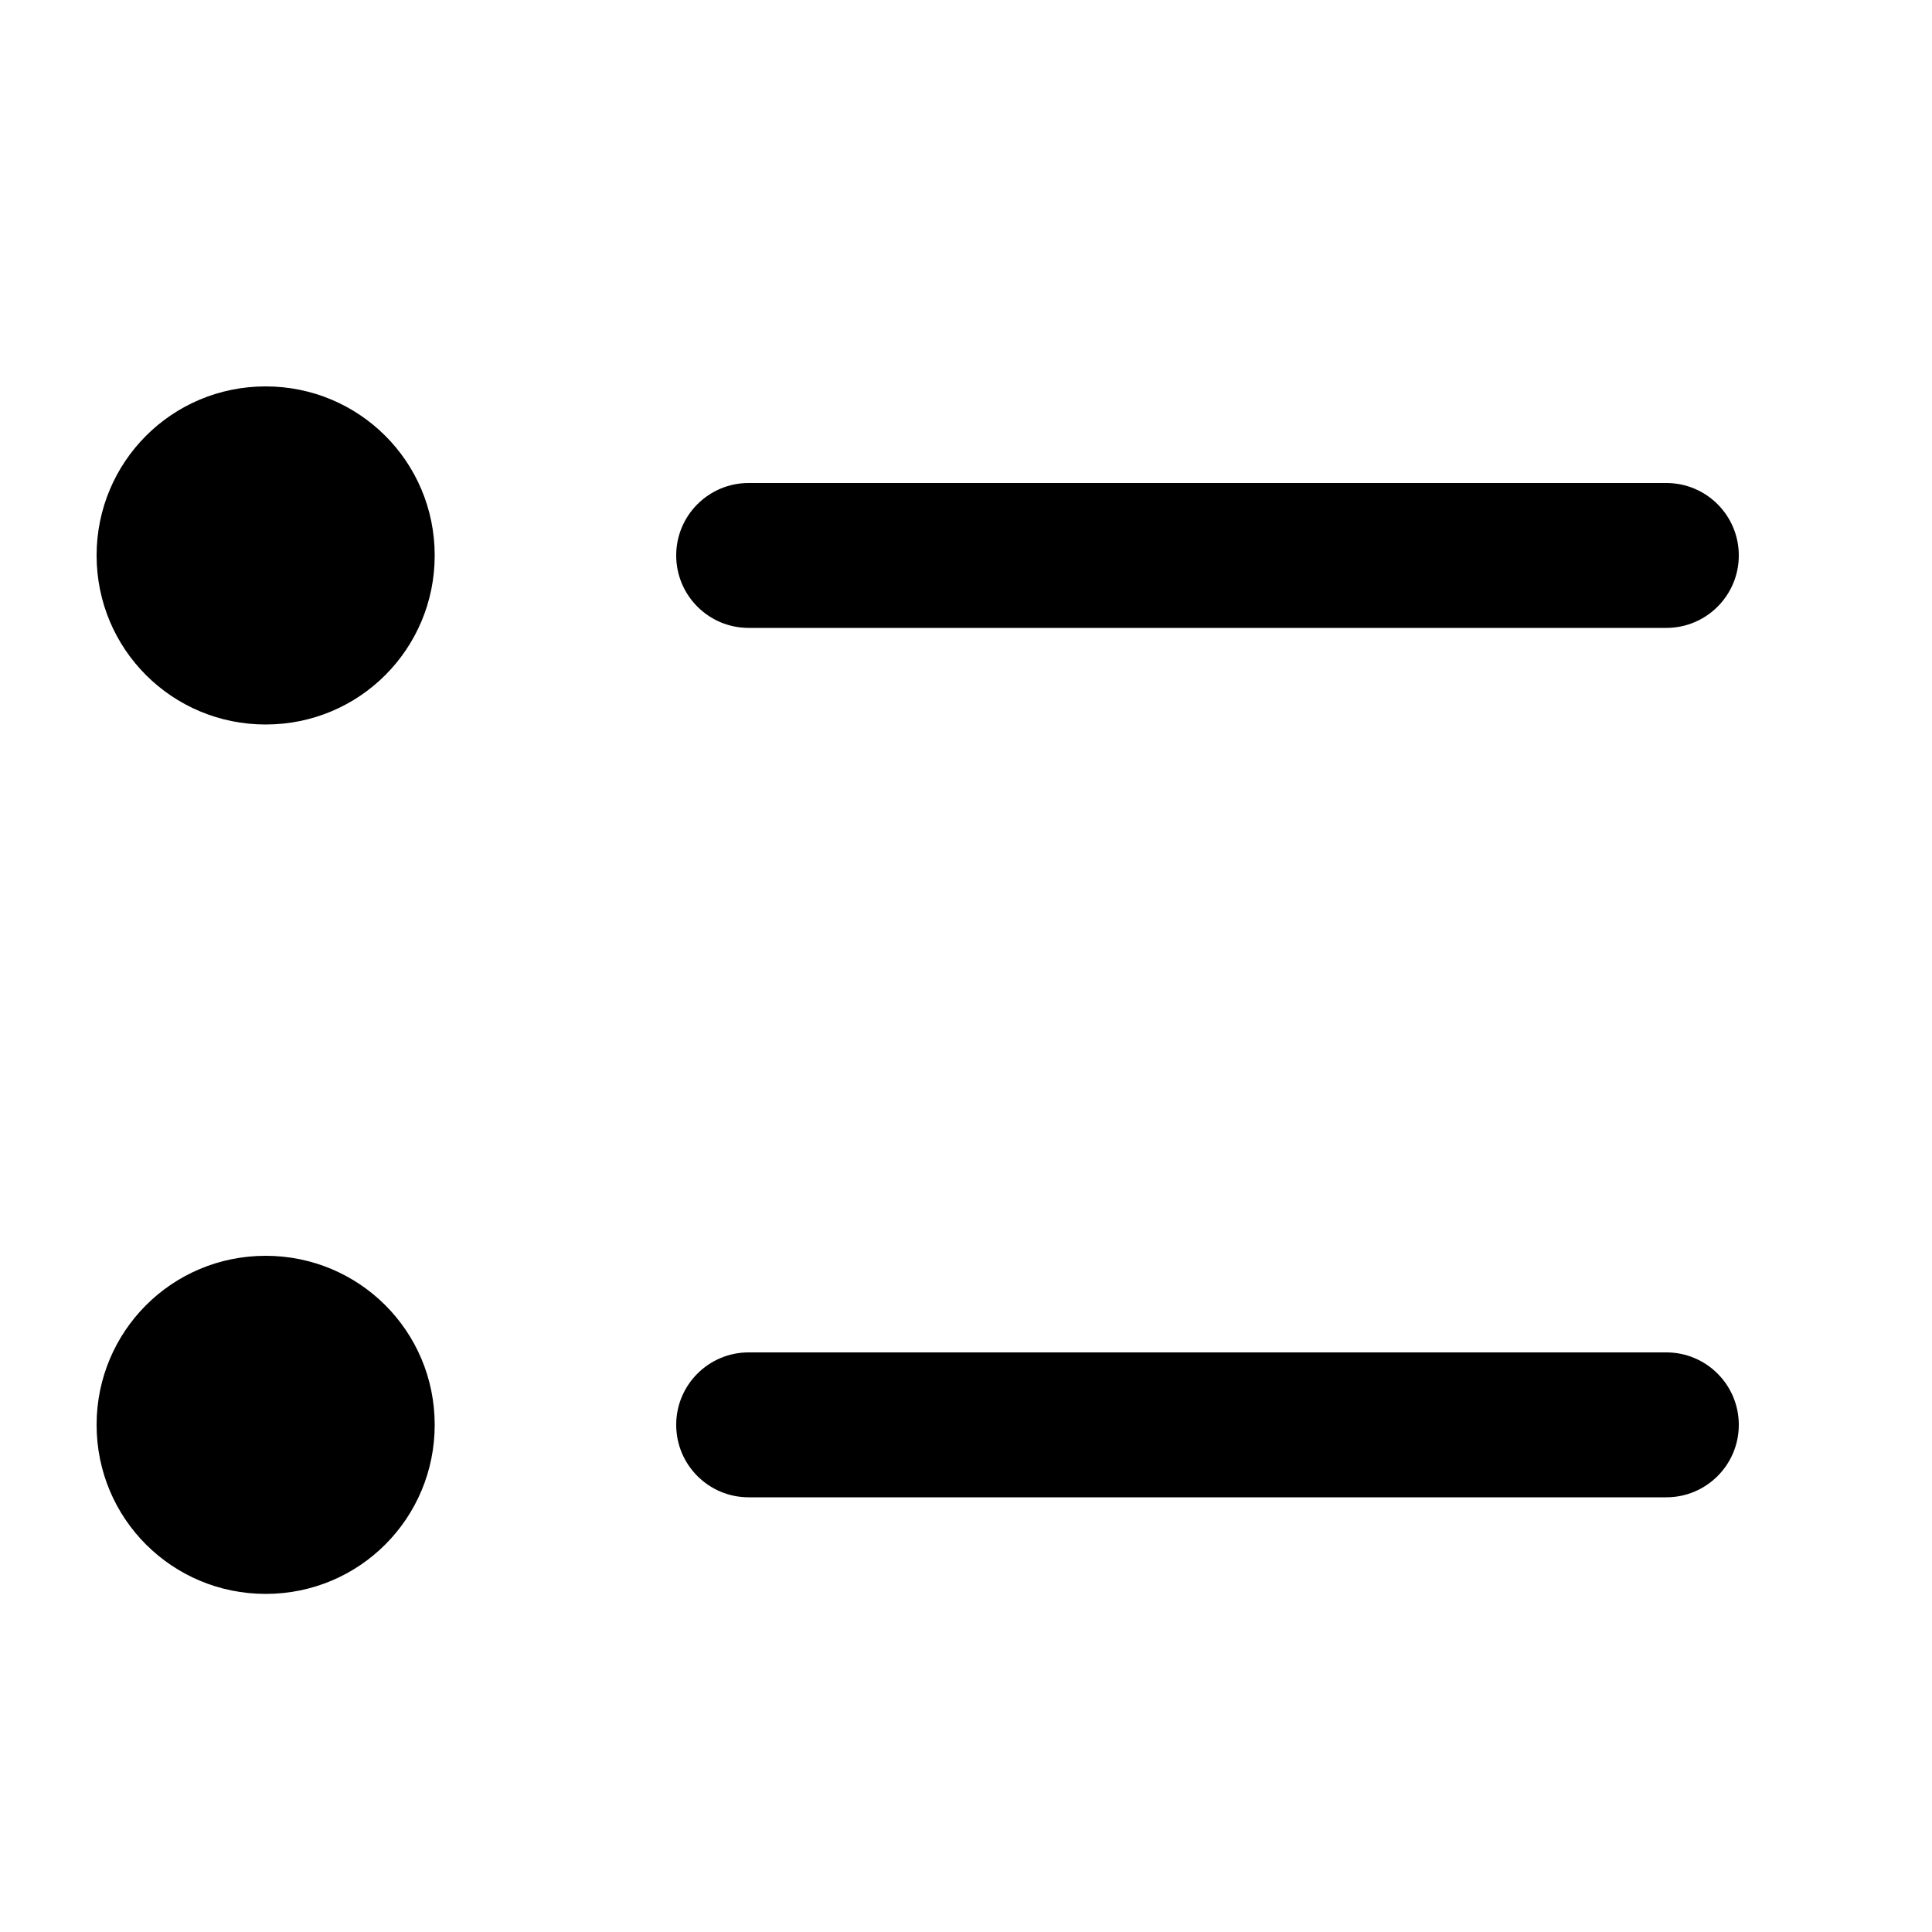
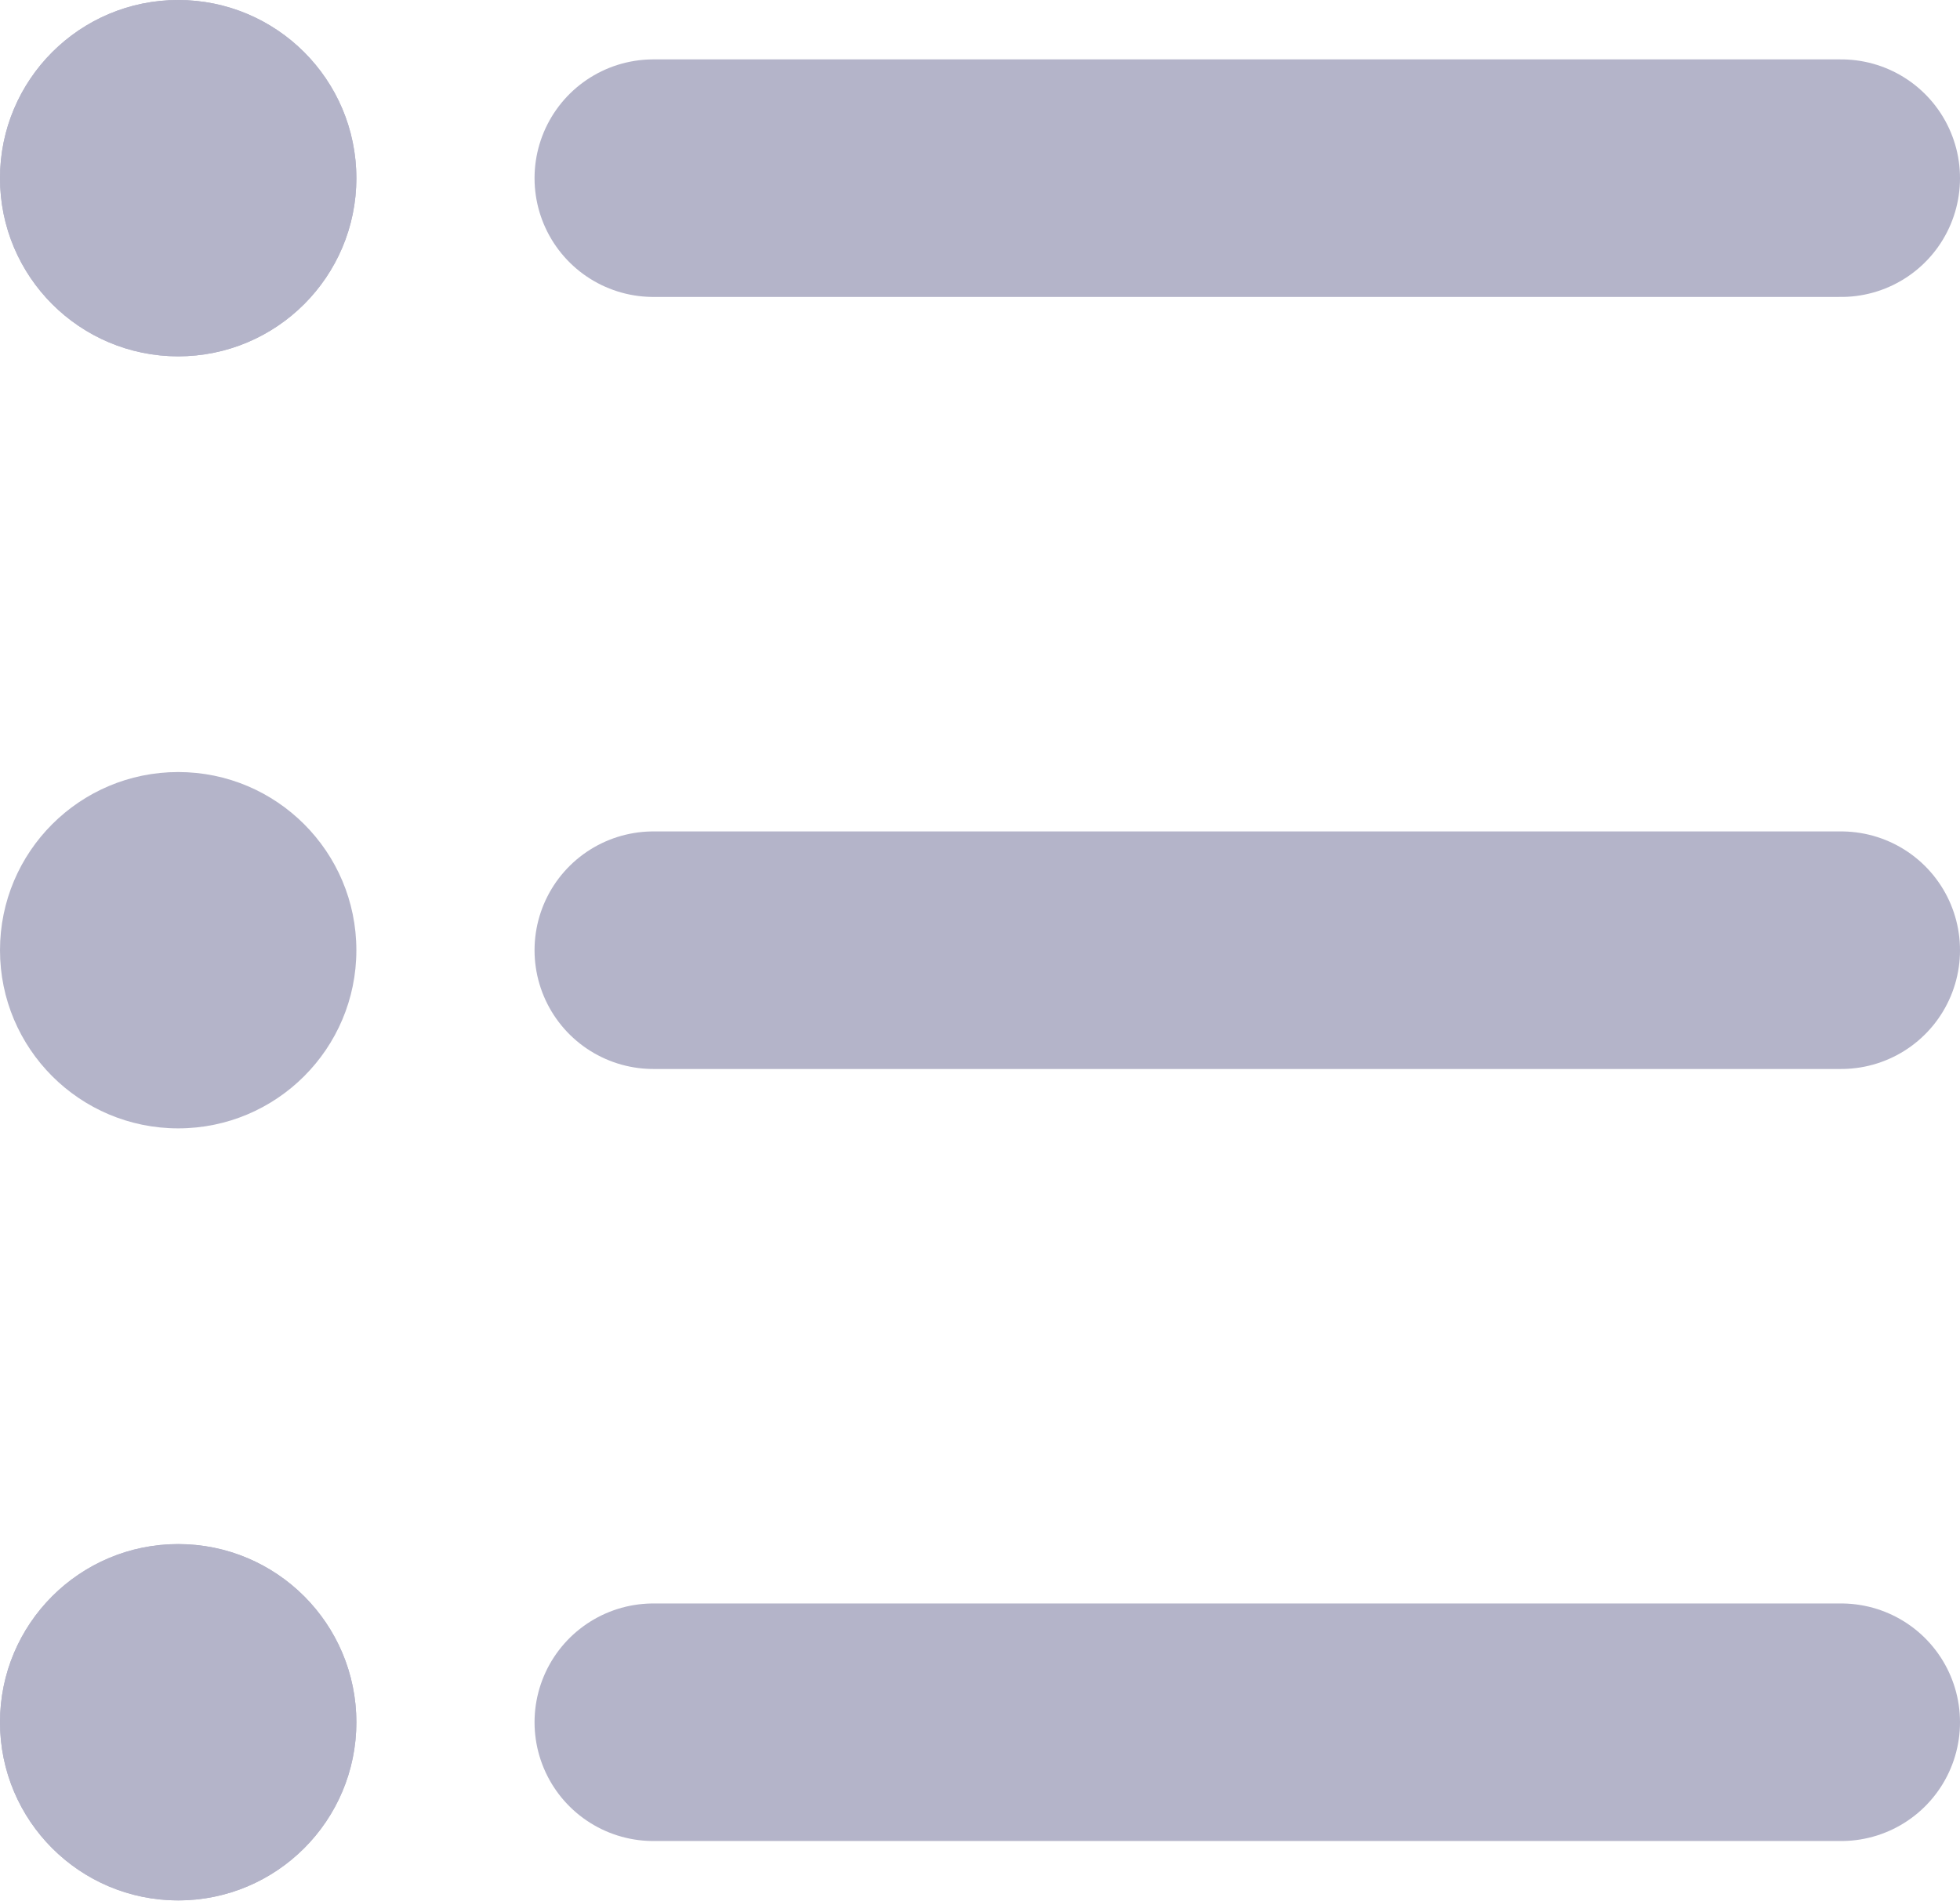
- <svg xmlns="http://www.w3.org/2000/svg" viewBox="0 0 20 20">
-   <path d="M7 5.75c0 .414.336.75.75.75h9.5a.75.75 0 1 0 0-1.5h-9.5a.75.75 0 0 0-.75.75zm-6 0C1 4.784 1.777 4 2.75 4c.966 0 1.75.777 1.75 1.75 0 .966-.777 1.75-1.75 1.75C1.784 7.5 1 6.723 1 5.75zm6 9c0 .414.336.75.75.75h9.5a.75.75 0 1 0 0-1.5h-9.5a.75.75 0 0 0-.75.75zm-6 0c0-.966.777-1.75 1.75-1.75.966 0 1.75.777 1.75 1.75 0 .966-.777 1.75-1.75 1.75-.966 0-1.75-.777-1.75-1.75z" />
+ <svg xmlns="http://www.w3.org/2000/svg" id="Group_12640" data-name="Group 12640" width="16.5" height="16" viewBox="0 0 16.5 16">
+   <g id="Group_12642" data-name="Group 12642">
+     <line id="Line_1530" data-name="Line 1530" x2="10" transform="translate(5.5 1.5)" fill="none" stroke="#b4b4c9" stroke-linecap="round" stroke-width="2" />
+     <g id="Ellipse_1770" data-name="Ellipse 1770" fill="#b4b4c9" stroke="#b4b4c9" stroke-width="1">
+       <circle cx="1.5" cy="1.5" r="1.5" stroke="none" />
+       <circle cx="1.5" cy="1.5" r="1" fill="none" />
+     </g>
+   </g>
+   <g id="Group_12627" data-name="Group 12627" transform="translate(0 6.5)">
+     <line id="Line_1531" data-name="Line 1531" x2="10" transform="translate(5.5 1.5)" fill="none" stroke="#b4b4c9" stroke-linecap="round" stroke-width="2" />
+     <circle id="Ellipse_1771" data-name="Ellipse 1771" cx="1.5" cy="1.5" r="1.5" fill="#b4b4c9" />
+   </g>
+   <g id="Group_12641" data-name="Group 12641" transform="translate(0 13)">
+     <line id="Line_1532" data-name="Line 1532" x2="10" transform="translate(5.5 1.5)" fill="none" stroke="#b4b4c9" stroke-linecap="round" stroke-width="2" />
+     <g id="Ellipse_1772" data-name="Ellipse 1772" fill="#b4b4c9" stroke="#b4b4c9" stroke-width="1">
+       <circle cx="1.5" cy="1.5" r="1.5" stroke="none" />
+       <circle cx="1.5" cy="1.5" r="1" fill="none" />
+     </g>
+   </g>
</svg>
